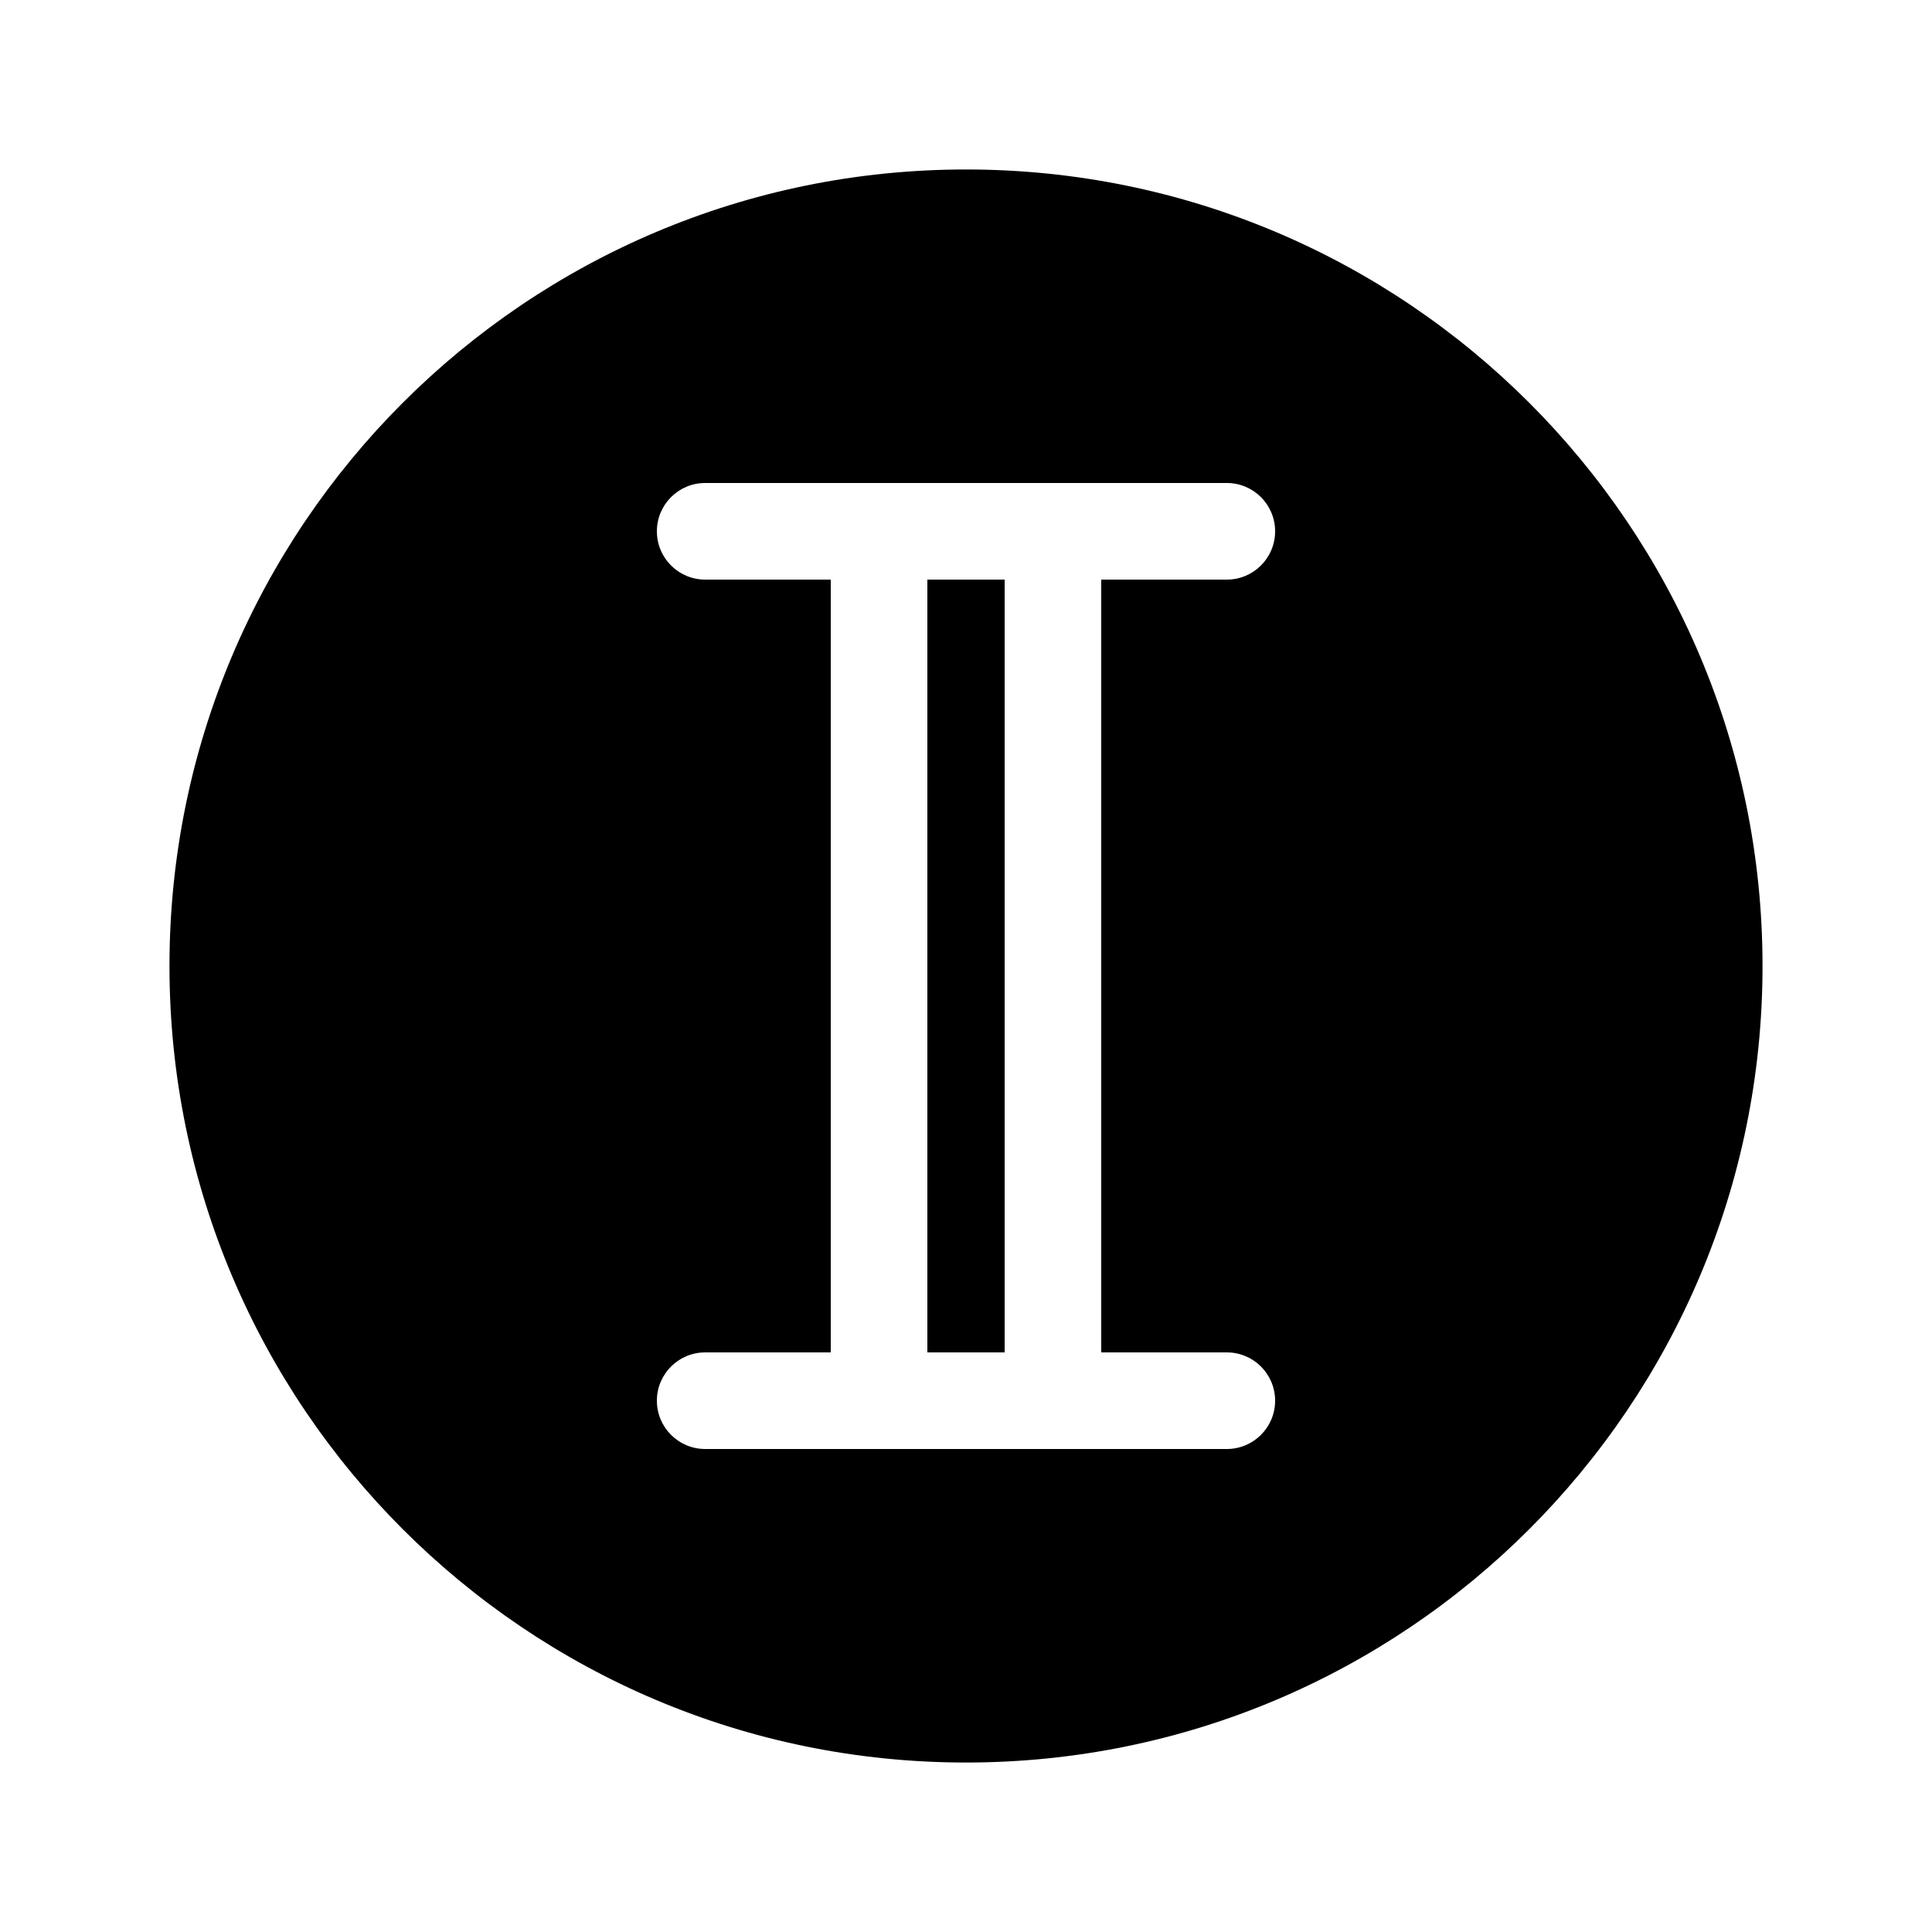
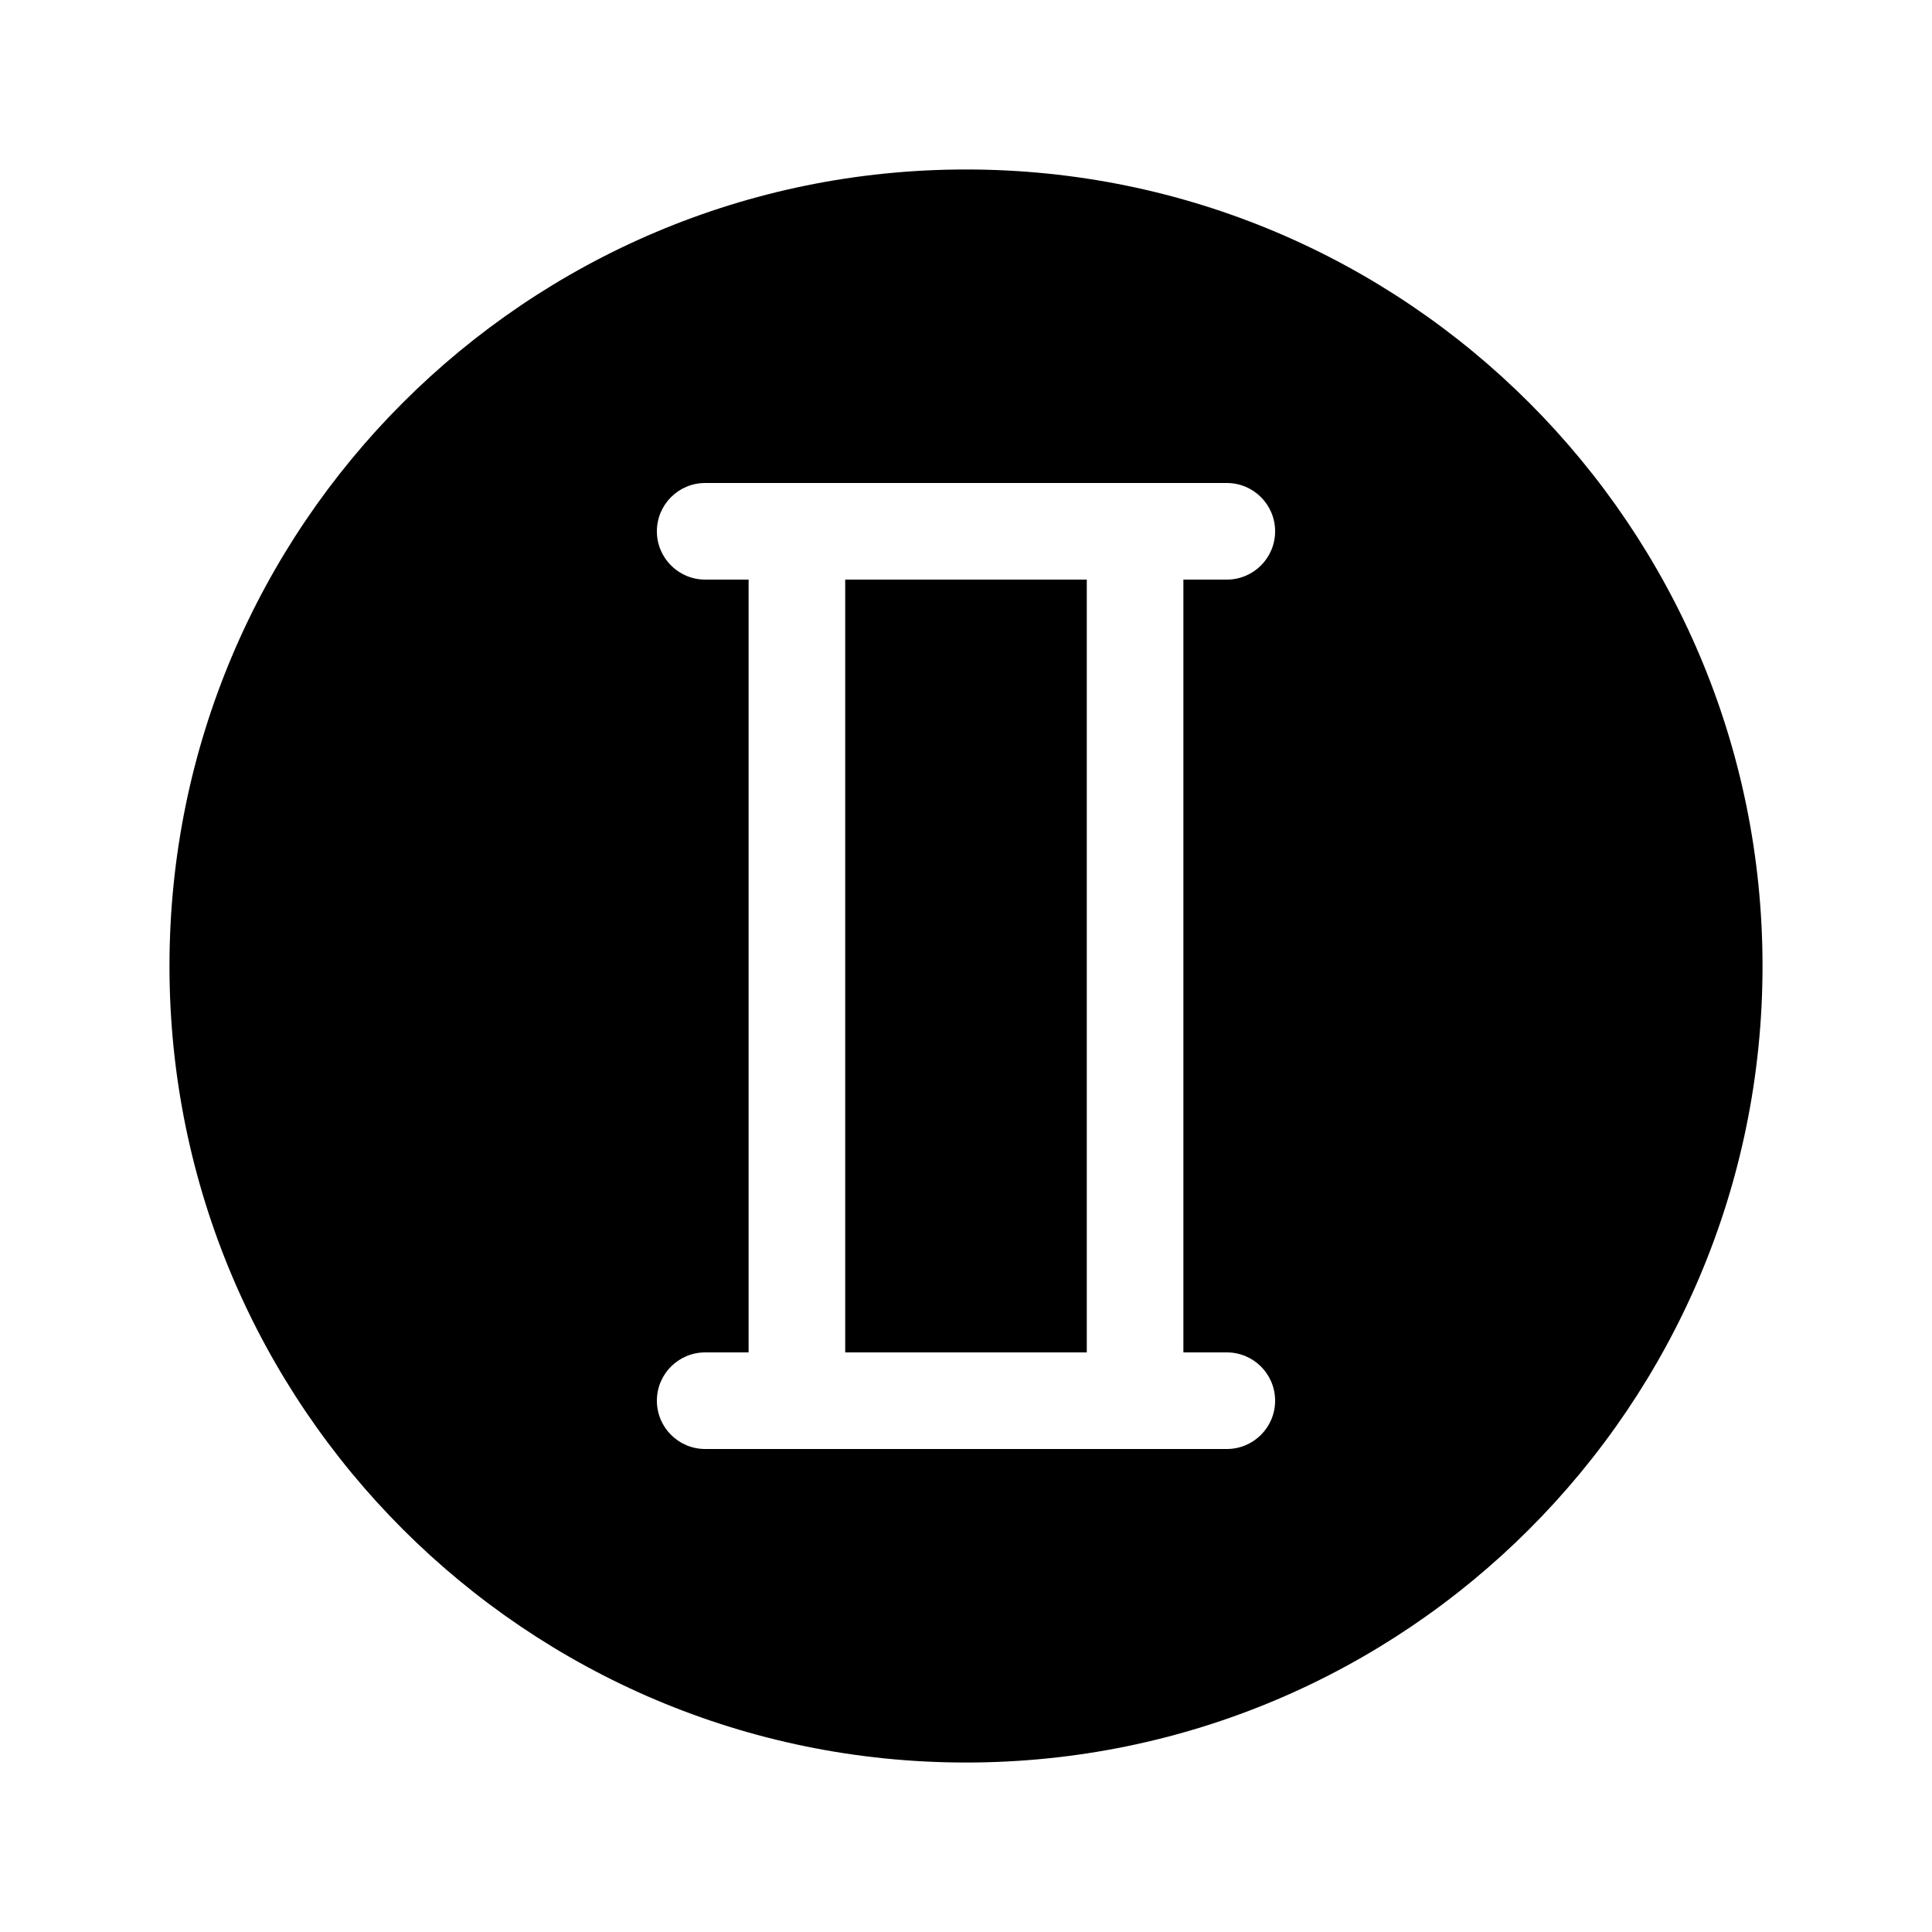
<svg xmlns="http://www.w3.org/2000/svg" id="a" data-name="レイヤー 1" viewBox="0 0 1000 1000">
-   <rect x="480" y="300" width="40" height="400" />
-   <path d="M500,87.72c-227.7,0-412.28,184.59-412.28,412.28s184.59,412.28,412.28,412.28,412.28-184.59,412.28-412.28S727.7,87.72,500,87.72ZM635,700c13.81,0,25,11.19,25,25s-11.19,25-25,25h-270c-13.81,0-25-11.19-25-25s11.19-25,25-25h65v-400h-65c-13.81,0-25-11.19-25-25s11.19-25,25-25h270c13.81,0,25,11.19,25,25s-11.19,25-25,25h-65v400h65Z" />
+   <rect x="437.48" y="300" width="125.04" height="400" />
+   <path d="M500,87.72c-227.7,0-412.28,184.59-412.28,412.28s184.59,412.28,412.28,412.28,412.28-184.59,412.28-412.28S727.7,87.72,500,87.72ZM635,700c13.81,0,25,11.19,25,25s-11.19,25-25,25h-270c-13.81,0-25-11.19-25-25s11.19-25,25-25h22.48v-400h-22.48c-13.81,0-25-11.19-25-25s11.19-25,25-25h270c13.81,0,25,11.19,25,25s-11.19,25-25,25h-22.48v400h22.48Z" />
</svg>
